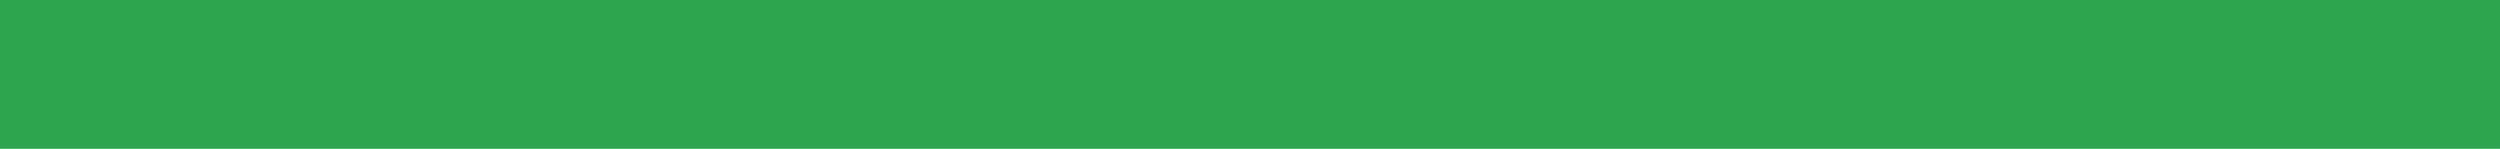
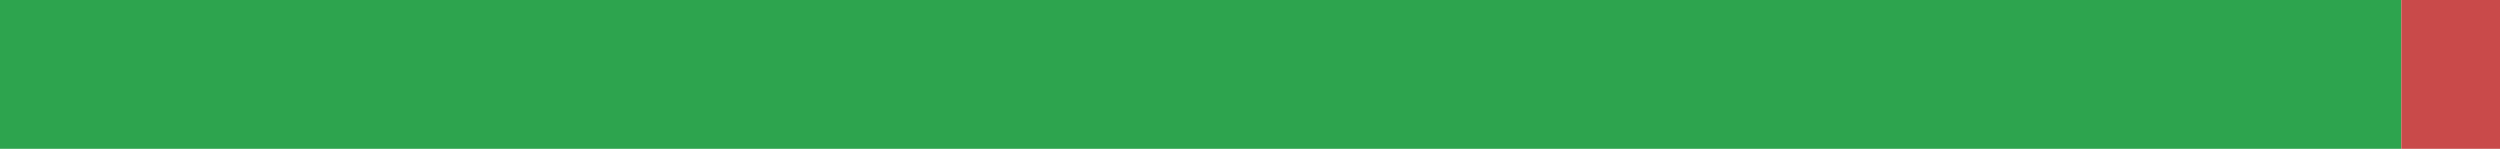
<svg xmlns="http://www.w3.org/2000/svg" width="168" height="10" viewBox="0 0 168 10" role="img" aria-label="de translation status">
-   <rect x="0" y="0" width="168" height="10" fill="#2DA44E" />
+   <rect x="0" y="0" width="161.368" height="10" fill="#2DA44E" />
+   <rect x="161.368" y="0" width="6.632" height="10" fill="#C94A4A" />
</svg>
